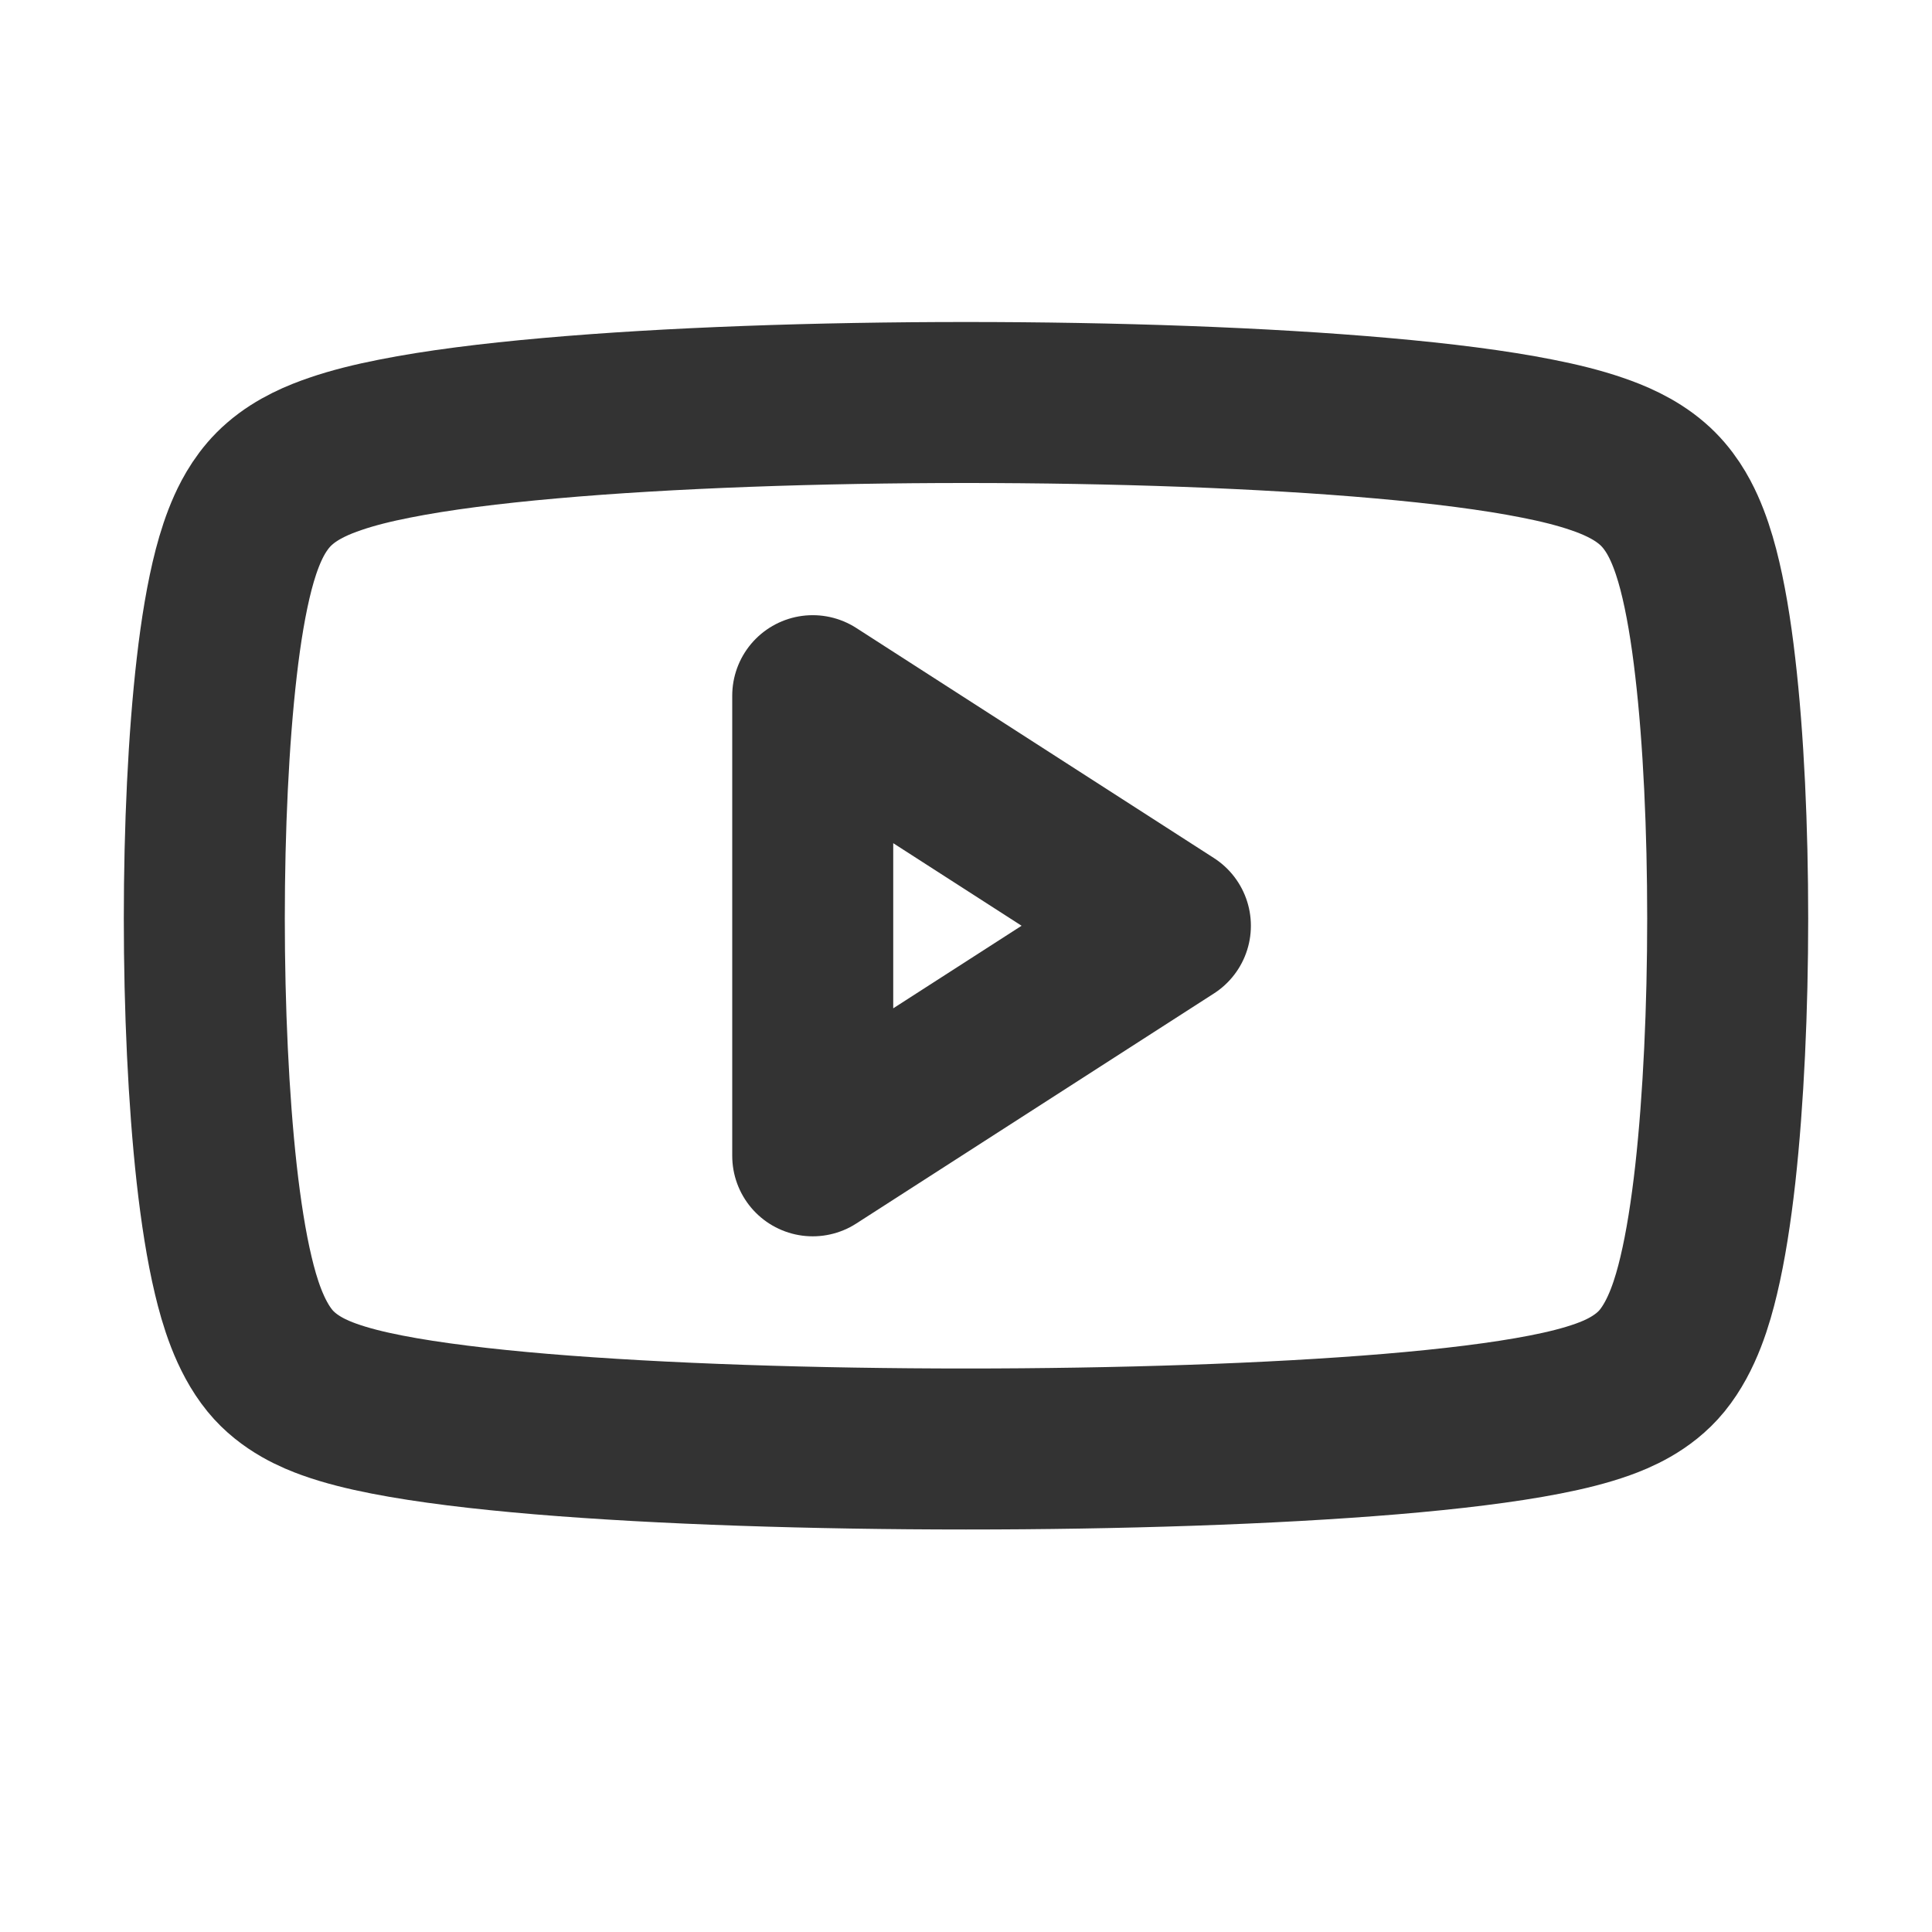
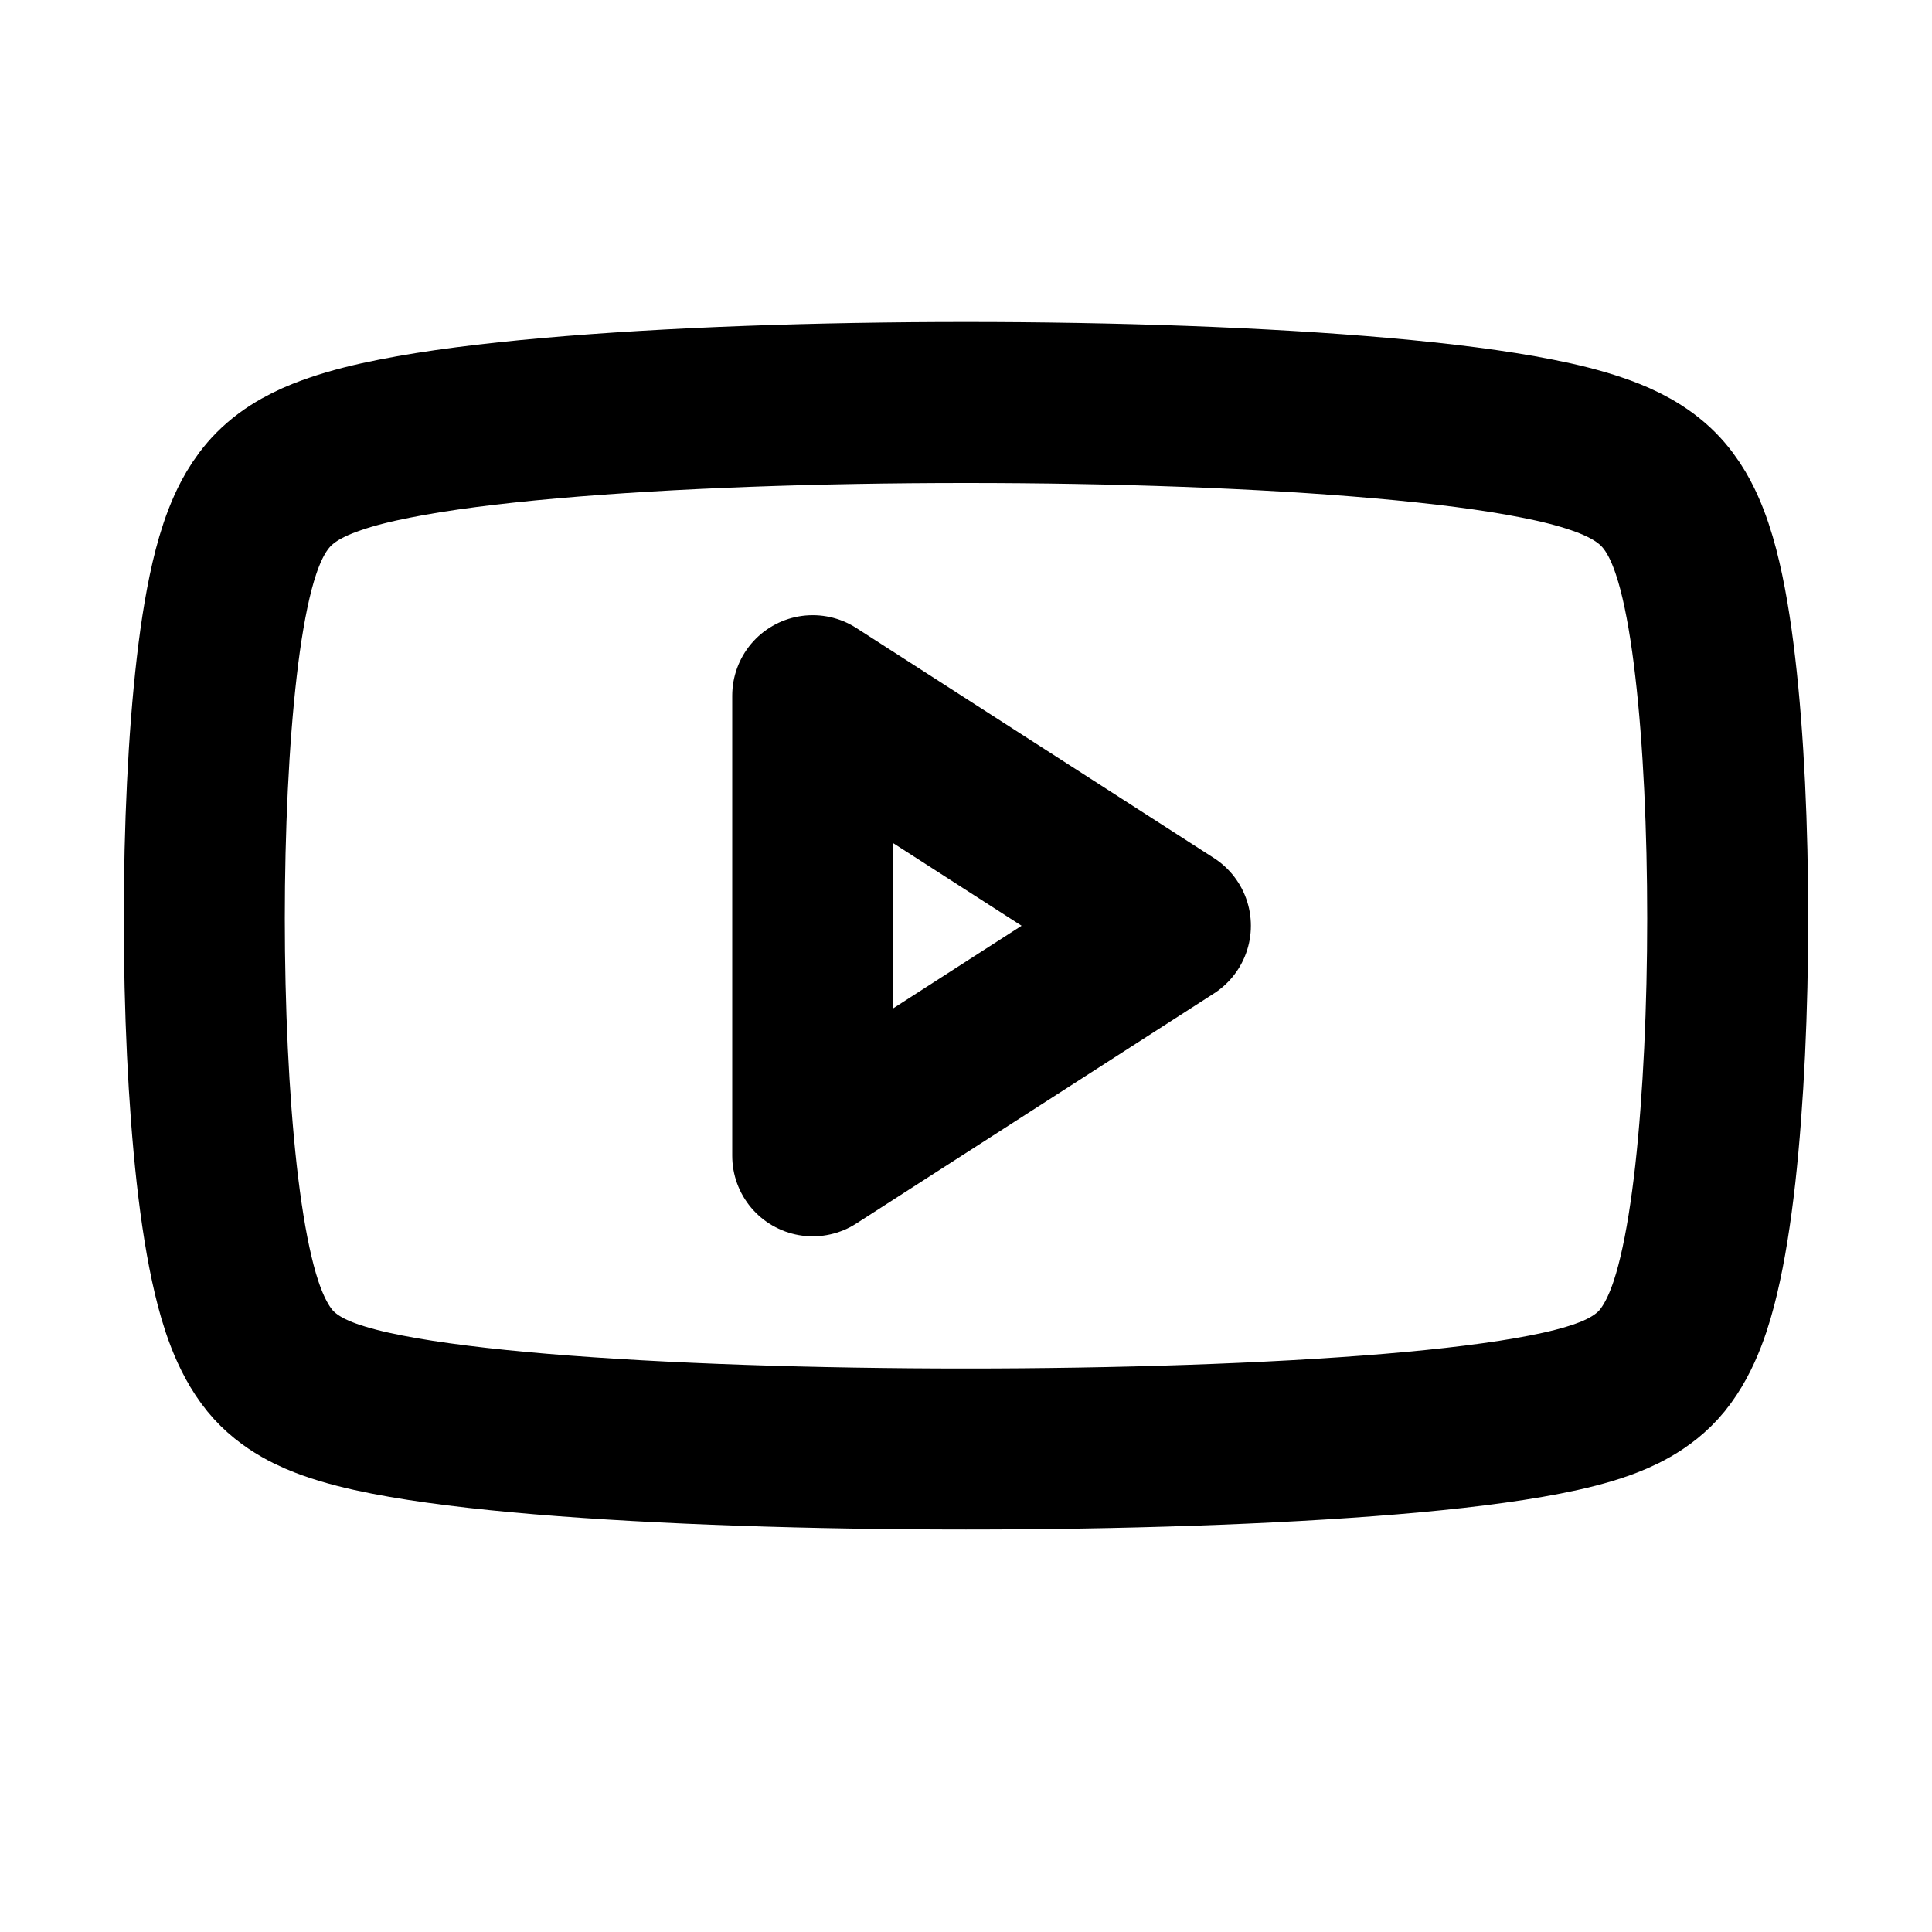
<svg xmlns="http://www.w3.org/2000/svg" width="24" height="24" viewBox="0 0 24 24" fill="none" stroke="currentColor" stroke-width="2" stroke-linecap="round" stroke-linejoin="round" class="hicon hicon-youtube">
-   <path d="M20.524 6.007C20.302 5.815 20.033 5.706 19.836 5.639C19.616 5.563 19.364 5.501 19.099 5.449C18.568 5.343 17.904 5.26 17.168 5.195C15.69 5.064 13.839 5 12 5C10.161 5 8.31 5.064 6.832 5.195C6.096 5.26 5.432 5.343 4.901 5.449C4.636 5.501 4.384 5.563 4.164 5.639C3.967 5.706 3.697 5.815 3.476 6.007C3.265 6.188 3.146 6.412 3.079 6.56C3.005 6.724 2.948 6.902 2.903 7.074C2.813 7.42 2.744 7.839 2.693 8.284C2.589 9.182 2.538 10.299 2.538 11.409C2.538 12.52 2.589 13.653 2.692 14.584C2.744 15.047 2.811 15.481 2.898 15.845C2.973 16.16 3.098 16.59 3.352 16.902C3.588 17.192 3.922 17.324 4.088 17.384C4.302 17.461 4.55 17.522 4.807 17.572C5.323 17.673 5.986 17.753 6.727 17.815C8.214 17.939 10.113 18 12 18C13.886 18 15.786 17.939 17.273 17.815C18.014 17.753 18.677 17.673 19.193 17.572C19.45 17.522 19.698 17.461 19.912 17.384C20.078 17.324 20.412 17.192 20.648 16.902C20.902 16.59 21.027 16.16 21.102 15.845C21.189 15.481 21.256 15.047 21.308 14.584C21.411 13.653 21.462 12.52 21.462 11.409C21.462 10.299 21.412 9.182 21.307 8.284C21.256 7.839 21.187 7.42 21.097 7.074C21.052 6.902 20.995 6.724 20.921 6.56C20.854 6.412 20.735 6.188 20.524 6.007Z" stroke="#333333" stroke-width="2" stroke-linecap="round" stroke-linejoin="round" />
-   <path d="M14.539 11.5L10.096 14.358L10.096 8.642L14.539 11.5Z" stroke="#333333" stroke-width="2" stroke-linecap="round" stroke-linejoin="round" />
+   <path d="M20.524 6.007C20.302 5.815 20.033 5.706 19.836 5.639C19.616 5.563 19.364 5.501 19.099 5.449C18.568 5.343 17.904 5.26 17.168 5.195C15.69 5.064 13.839 5 12 5C10.161 5 8.31 5.064 6.832 5.195C6.096 5.26 5.432 5.343 4.901 5.449C4.636 5.501 4.384 5.563 4.164 5.639C3.967 5.706 3.697 5.815 3.476 6.007C3.265 6.188 3.146 6.412 3.079 6.56C3.005 6.724 2.948 6.902 2.903 7.074C2.813 7.42 2.744 7.839 2.693 8.284C2.589 9.182 2.538 10.299 2.538 11.409C2.538 12.52 2.589 13.653 2.692 14.584C2.744 15.047 2.811 15.481 2.898 15.845C2.973 16.16 3.098 16.59 3.352 16.902C3.588 17.192 3.922 17.324 4.088 17.384C4.302 17.461 4.55 17.522 4.807 17.572C5.323 17.673 5.986 17.753 6.727 17.815C8.214 17.939 10.113 18 12 18C13.886 18 15.786 17.939 17.273 17.815C18.014 17.753 18.677 17.673 19.193 17.572C19.45 17.522 19.698 17.461 19.912 17.384C20.078 17.324 20.412 17.192 20.648 16.902C20.902 16.59 21.027 16.16 21.102 15.845C21.189 15.481 21.256 15.047 21.308 14.584C21.411 13.653 21.462 12.52 21.462 11.409C21.462 10.299 21.412 9.182 21.307 8.284C21.256 7.839 21.187 7.42 21.097 7.074C21.052 6.902 20.995 6.724 20.921 6.56C20.854 6.412 20.735 6.188 20.524 6.007Z" stroke="currentColor" stroke-width="2" stroke-linecap="round" stroke-linejoin="round" />
+   <path d="M14.539 11.5L10.096 14.358L10.096 8.642L14.539 11.5Z" stroke="currentColor" stroke-width="2" stroke-linecap="round" stroke-linejoin="round" />
</svg>
